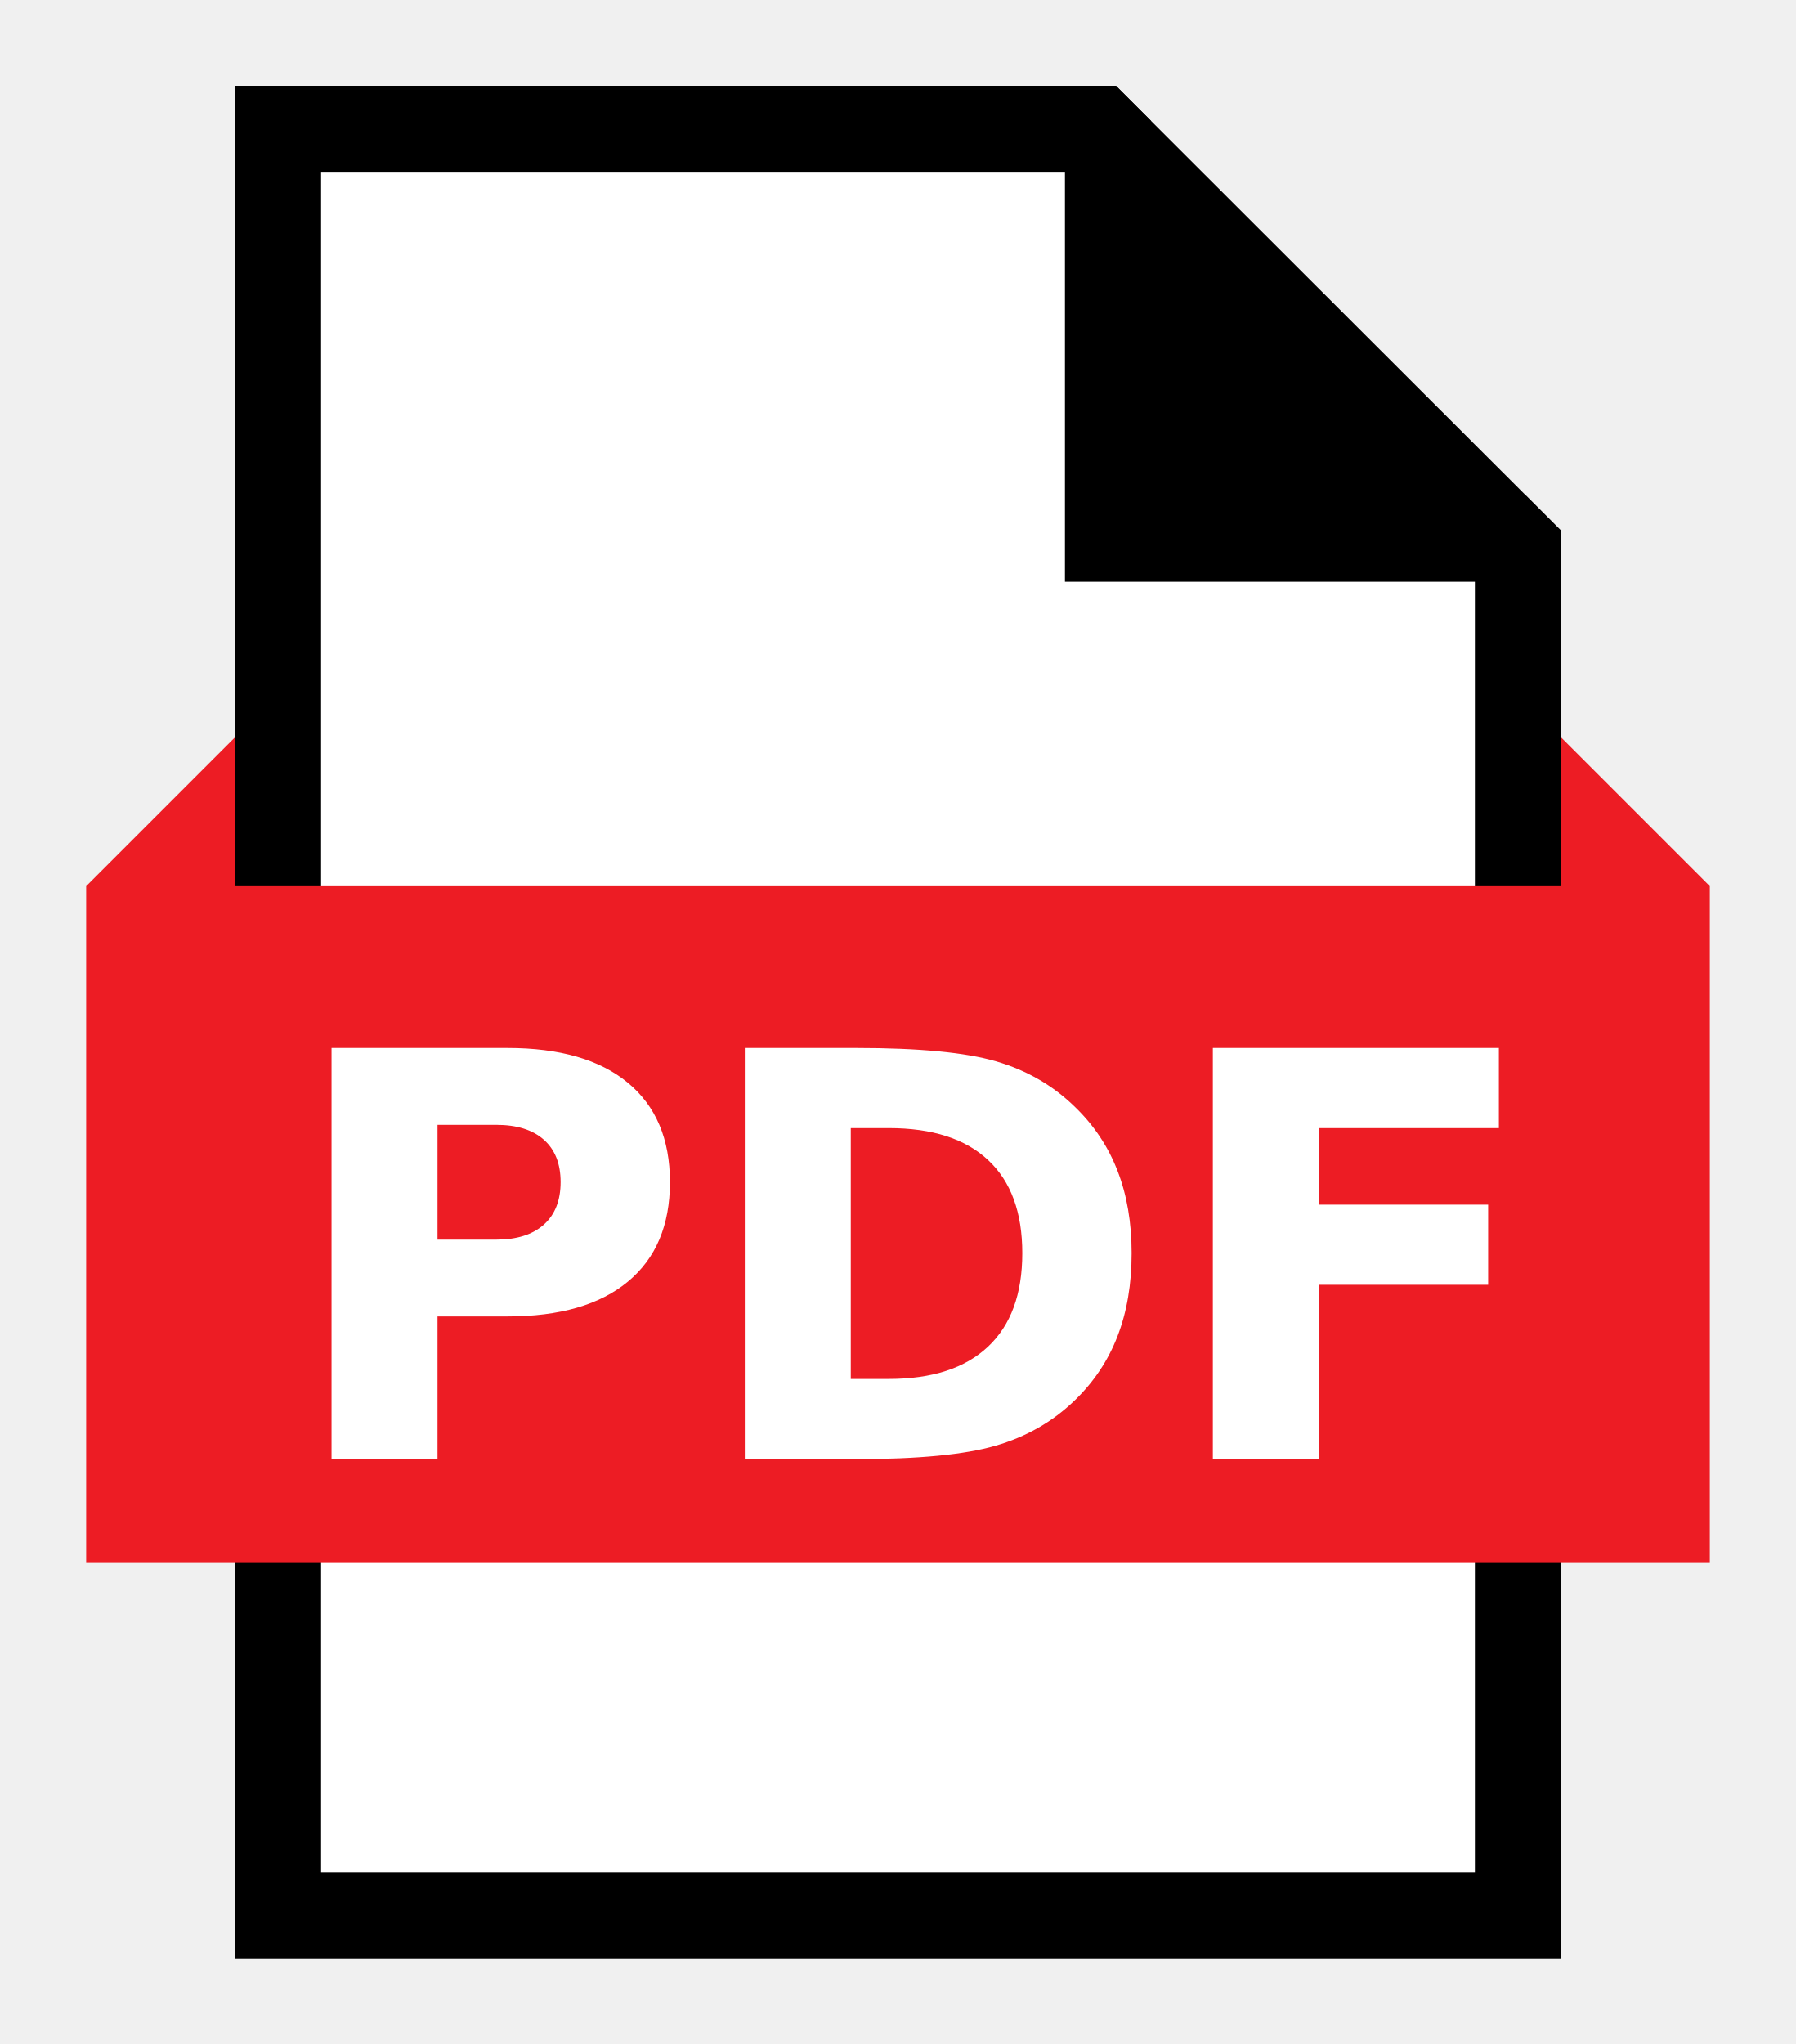
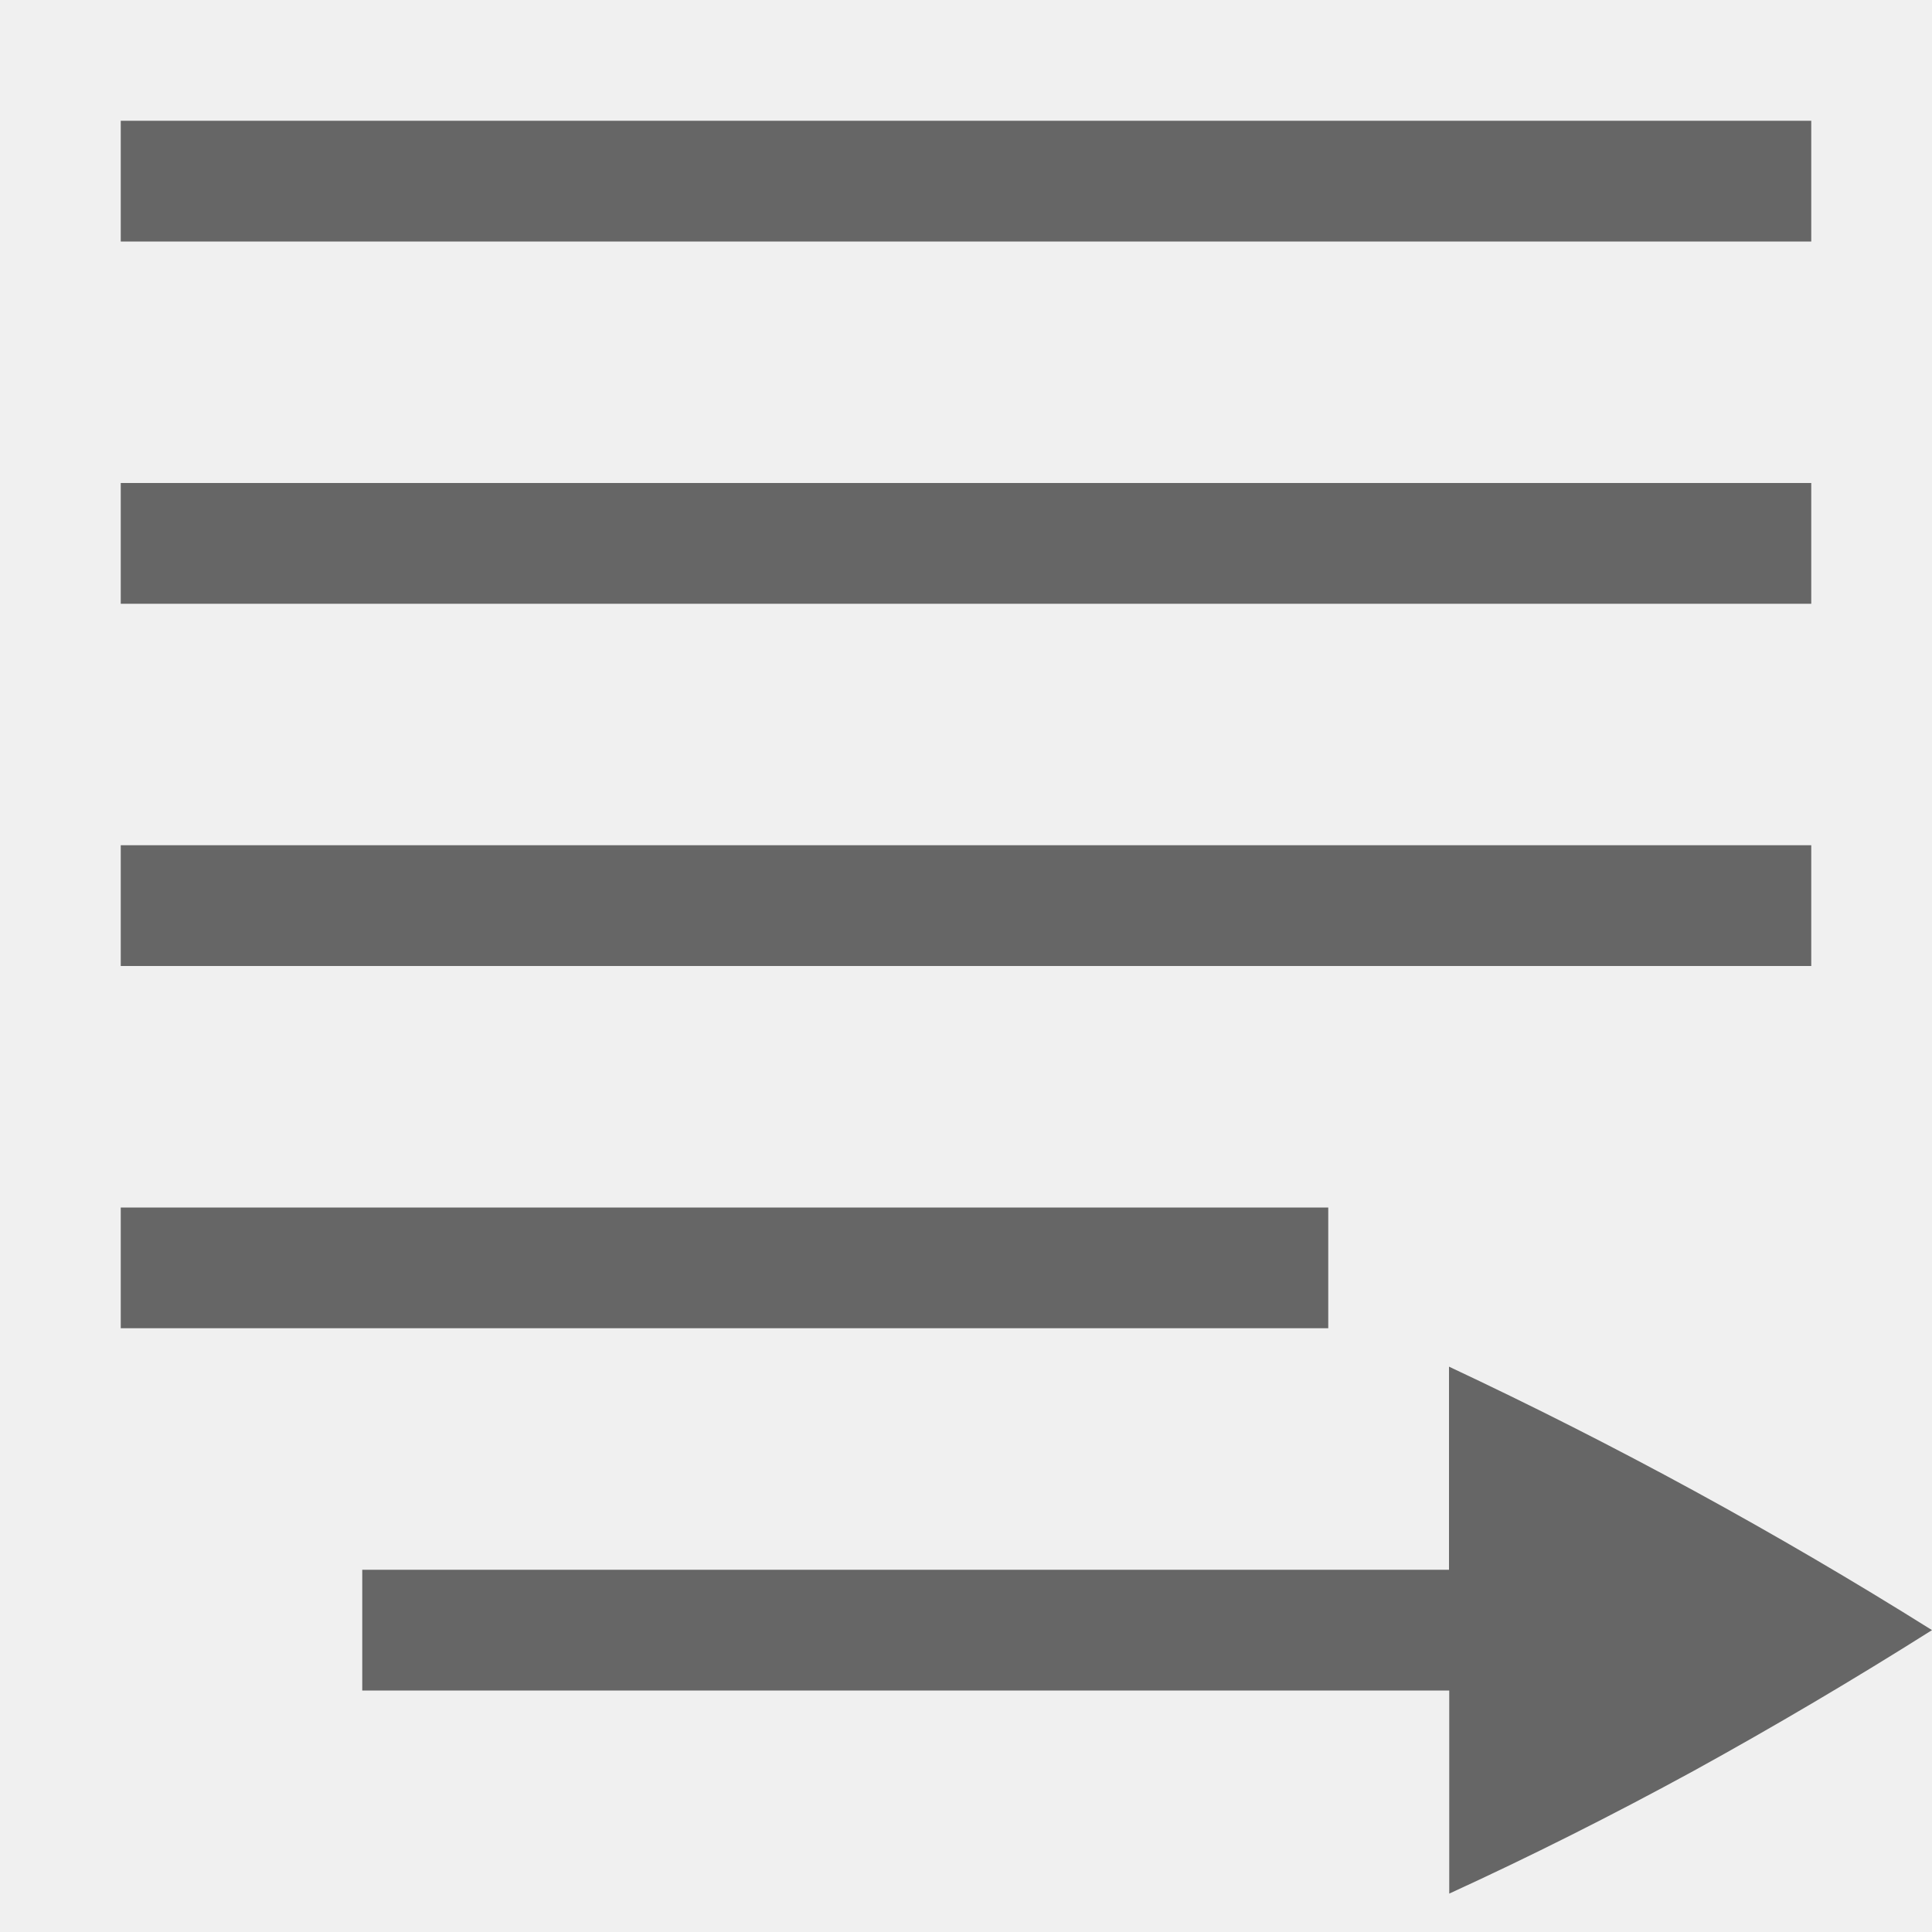
- <svg xmlns="http://www.w3.org/2000/svg" version="1.1" x="0px" y="0px" width="334.371px" height="380.563px" viewBox="0 0 334.371 380.563" enable-background="new 0 0 334.371 380.563" xml:space="preserve">
-   <g id="icon_PDF_file">
-     <g id="contour_1">
-       <polygon fill="#FFFFFF" points="51.791,356.646 51.791,23.99 204.497,23.99 282.646,102.066 282.646,356.646   " />
-       <path d="M201.186,31.99l73.46,73.393v243.264H59.791V31.99H201.186 M207.809,15.99H43.791v348.657h246.854V98.75L207.809,15.99    L207.809,15.99z" />
-     </g>
-     <g id="contour_2">
-       <polygon fill="#FFFFFF" points="51.791,356.646 51.791,23.99 204.497,23.99 206.309,25.8 206.309,100.327 280.904,100.327     282.646,102.066 282.646,356.646   " />
-       <path d="M198.309,31.99v60.337v16h16h60.337v240.32H59.791V31.99H198.309 M207.809,15.99H43.791v348.657h246.854V98.75    l-6.43-6.424h-69.907V22.484L207.809,15.99L207.809,15.99z" />
-     </g>
-     <g id="triangle">
-       <polygon points="219.643,87.75 219.643,48.667 258.309,86.38 258.309,87.75   " />
-       <path d="M227.643,67.646l12.41,12.104h-12.41V67.646 M222.641,40.417h-10.998V95.75h54.666V83.008L222.641,40.417L222.641,40.417z    " />
-     </g>
-     <g id="red_square">
-       <polygon fill="#ED1C24" points="22.544,284.49 22.544,167.682 37.291,152.935 37.291,171.489 297.146,171.489 297.146,152.935     311.893,167.682 311.893,284.49   " />
-       <path fill="#ED1C24" d="M303.646,168.627l1.747,1.747V277.99H29.044V170.374l1.747-1.747v9.362h13h246.854h13V168.627     M290.646,137.242v27.747H43.791v-27.747l-27.747,27.747V290.99h302.349V164.989L290.646,137.242L290.646,137.242z" />
-     </g>
-     <rect x="52.096" y="189.324" fill="none" width="232.826" height="87.834" />
-     <text transform="matrix(1 0 0 1 52.0957 271.6621)" fill="#FFFFFF" font-family="DejaVu Sans" font-weight="bold" font-size="105">PDF</text>
+ <svg xmlns="http://www.w3.org/2000/svg" height="16" width="16">
+   <g color="#bebebe" fill="#666">
+     <path style="marker:none" overflow="visible" d="M1 1h14v1H1zM1 4h14v1H1zM1 10h10v1H1zM1 7h14v1H1zM12 11.318V13H3v1h9.002v1.682c.664-.304 1.34-.643 2.027-1.018A38.45 38.45 0 0 0 16 13.5a37.603 37.603 0 0 0-4-2.182z" />
  </g>
</svg>
